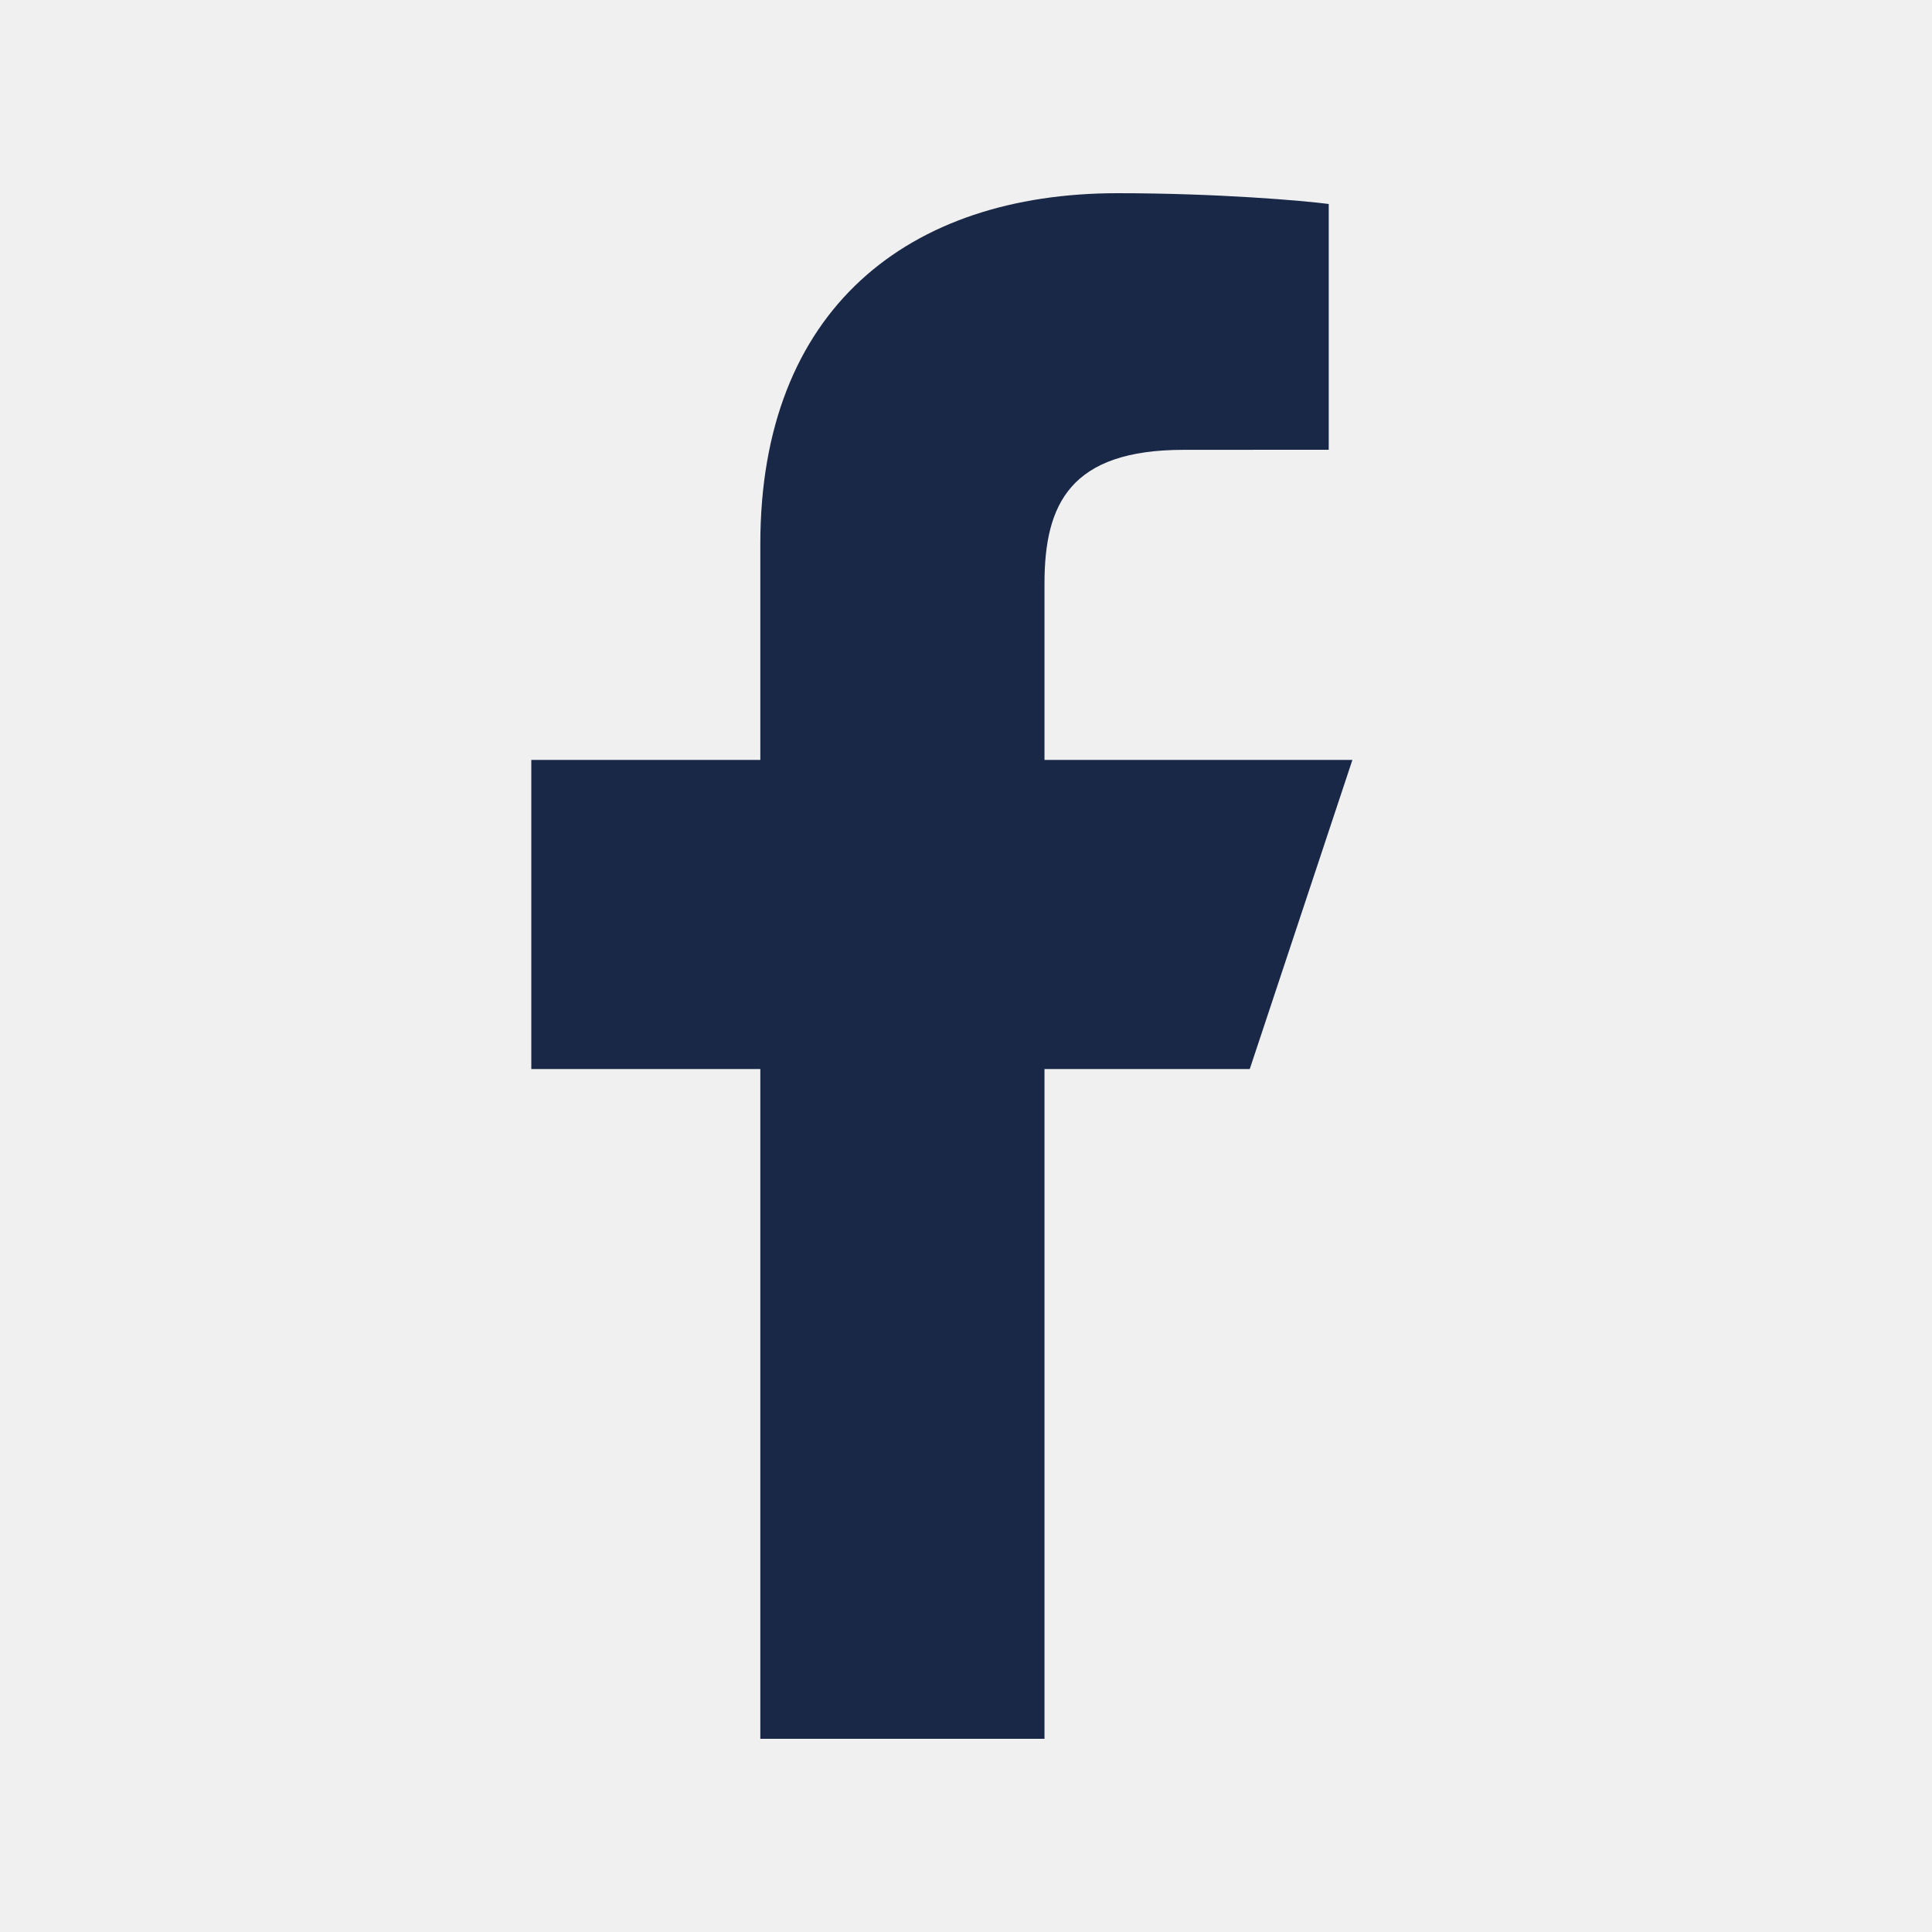
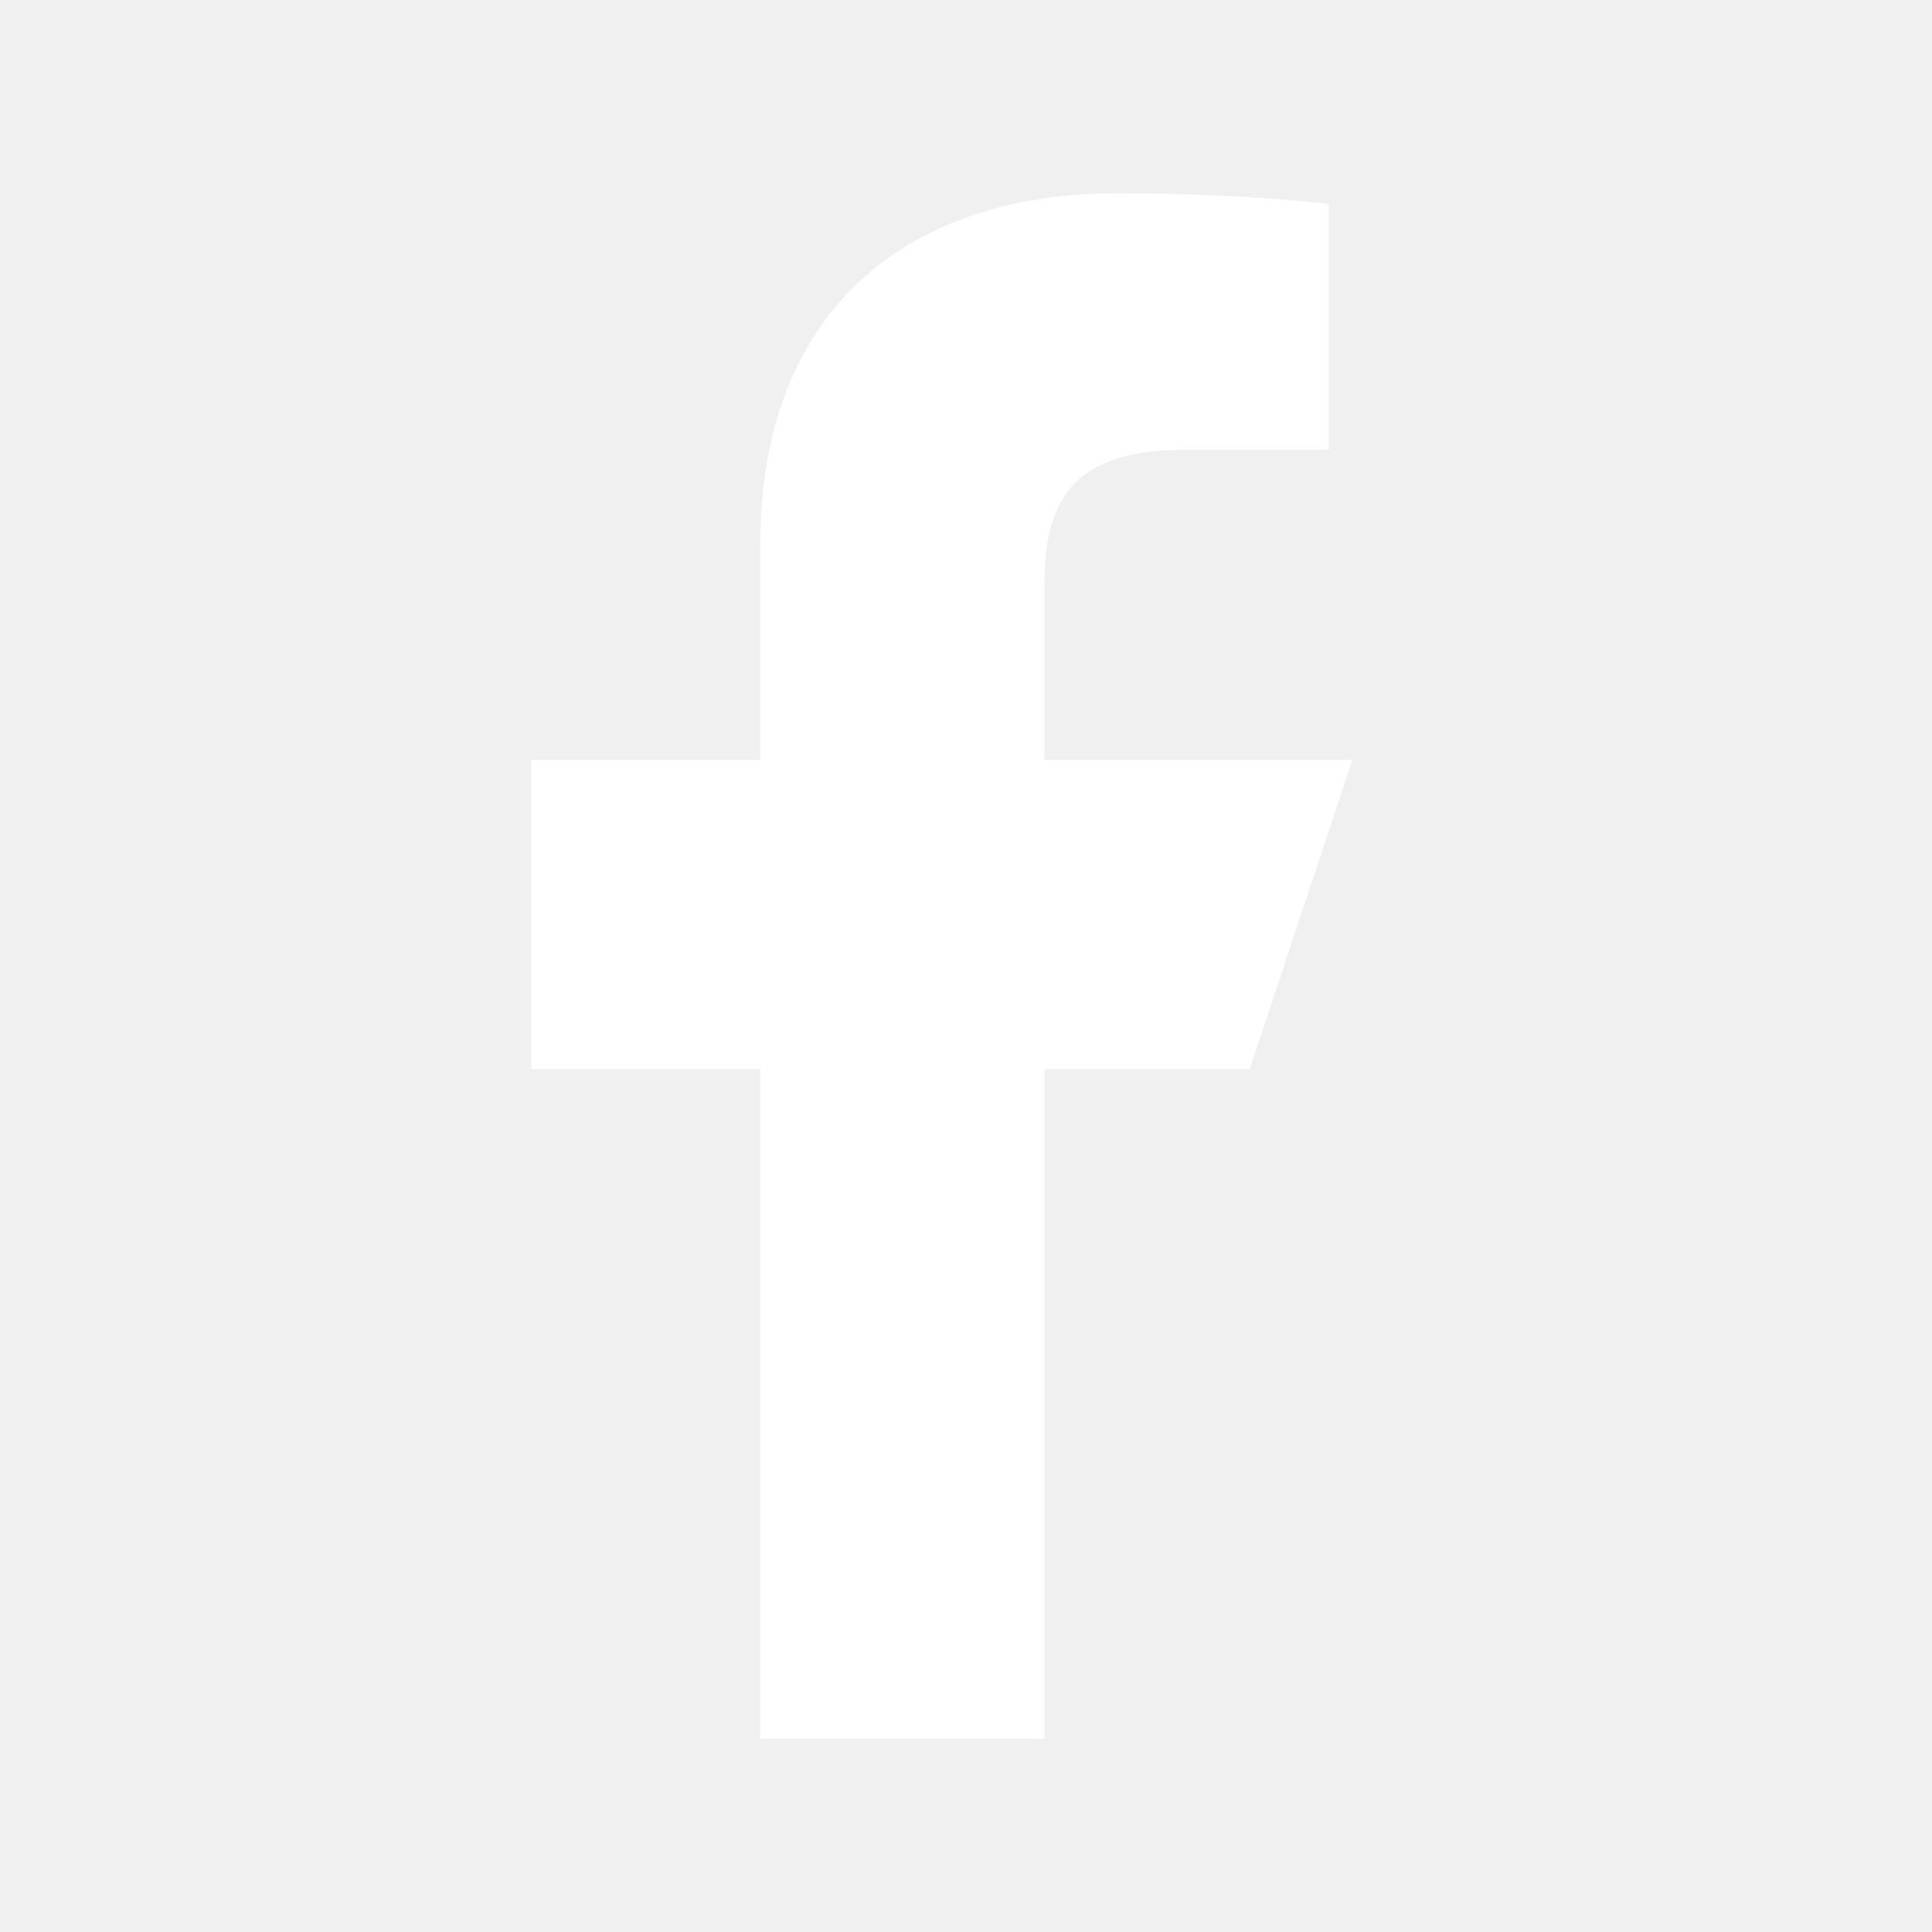
<svg xmlns="http://www.w3.org/2000/svg" width="24" height="24" viewBox="0 0 24 24" fill="none">
-   <path d="M9.445 21.6V13.28H6.6V9.44H9.445V6.758C9.445 3.837 11.287 2.4 13.882 2.4C15.126 2.4 16.194 2.493 16.506 2.534V5.587L14.705 5.588C13.294 5.588 12.975 6.261 12.975 7.25V9.44H16.8L15.525 13.28H12.975V21.6H9.445Z" fill="#1A2847" />
+   <path d="M9.445 21.6V13.28H6.6V9.44H9.445V6.758C9.445 3.837 11.287 2.4 13.882 2.4C15.126 2.4 16.194 2.493 16.506 2.534V5.587L14.705 5.588C13.294 5.588 12.975 6.261 12.975 7.25V9.44H16.8L15.525 13.28H12.975V21.6H9.445Z" fill="#FFFFFF" />
</svg>
